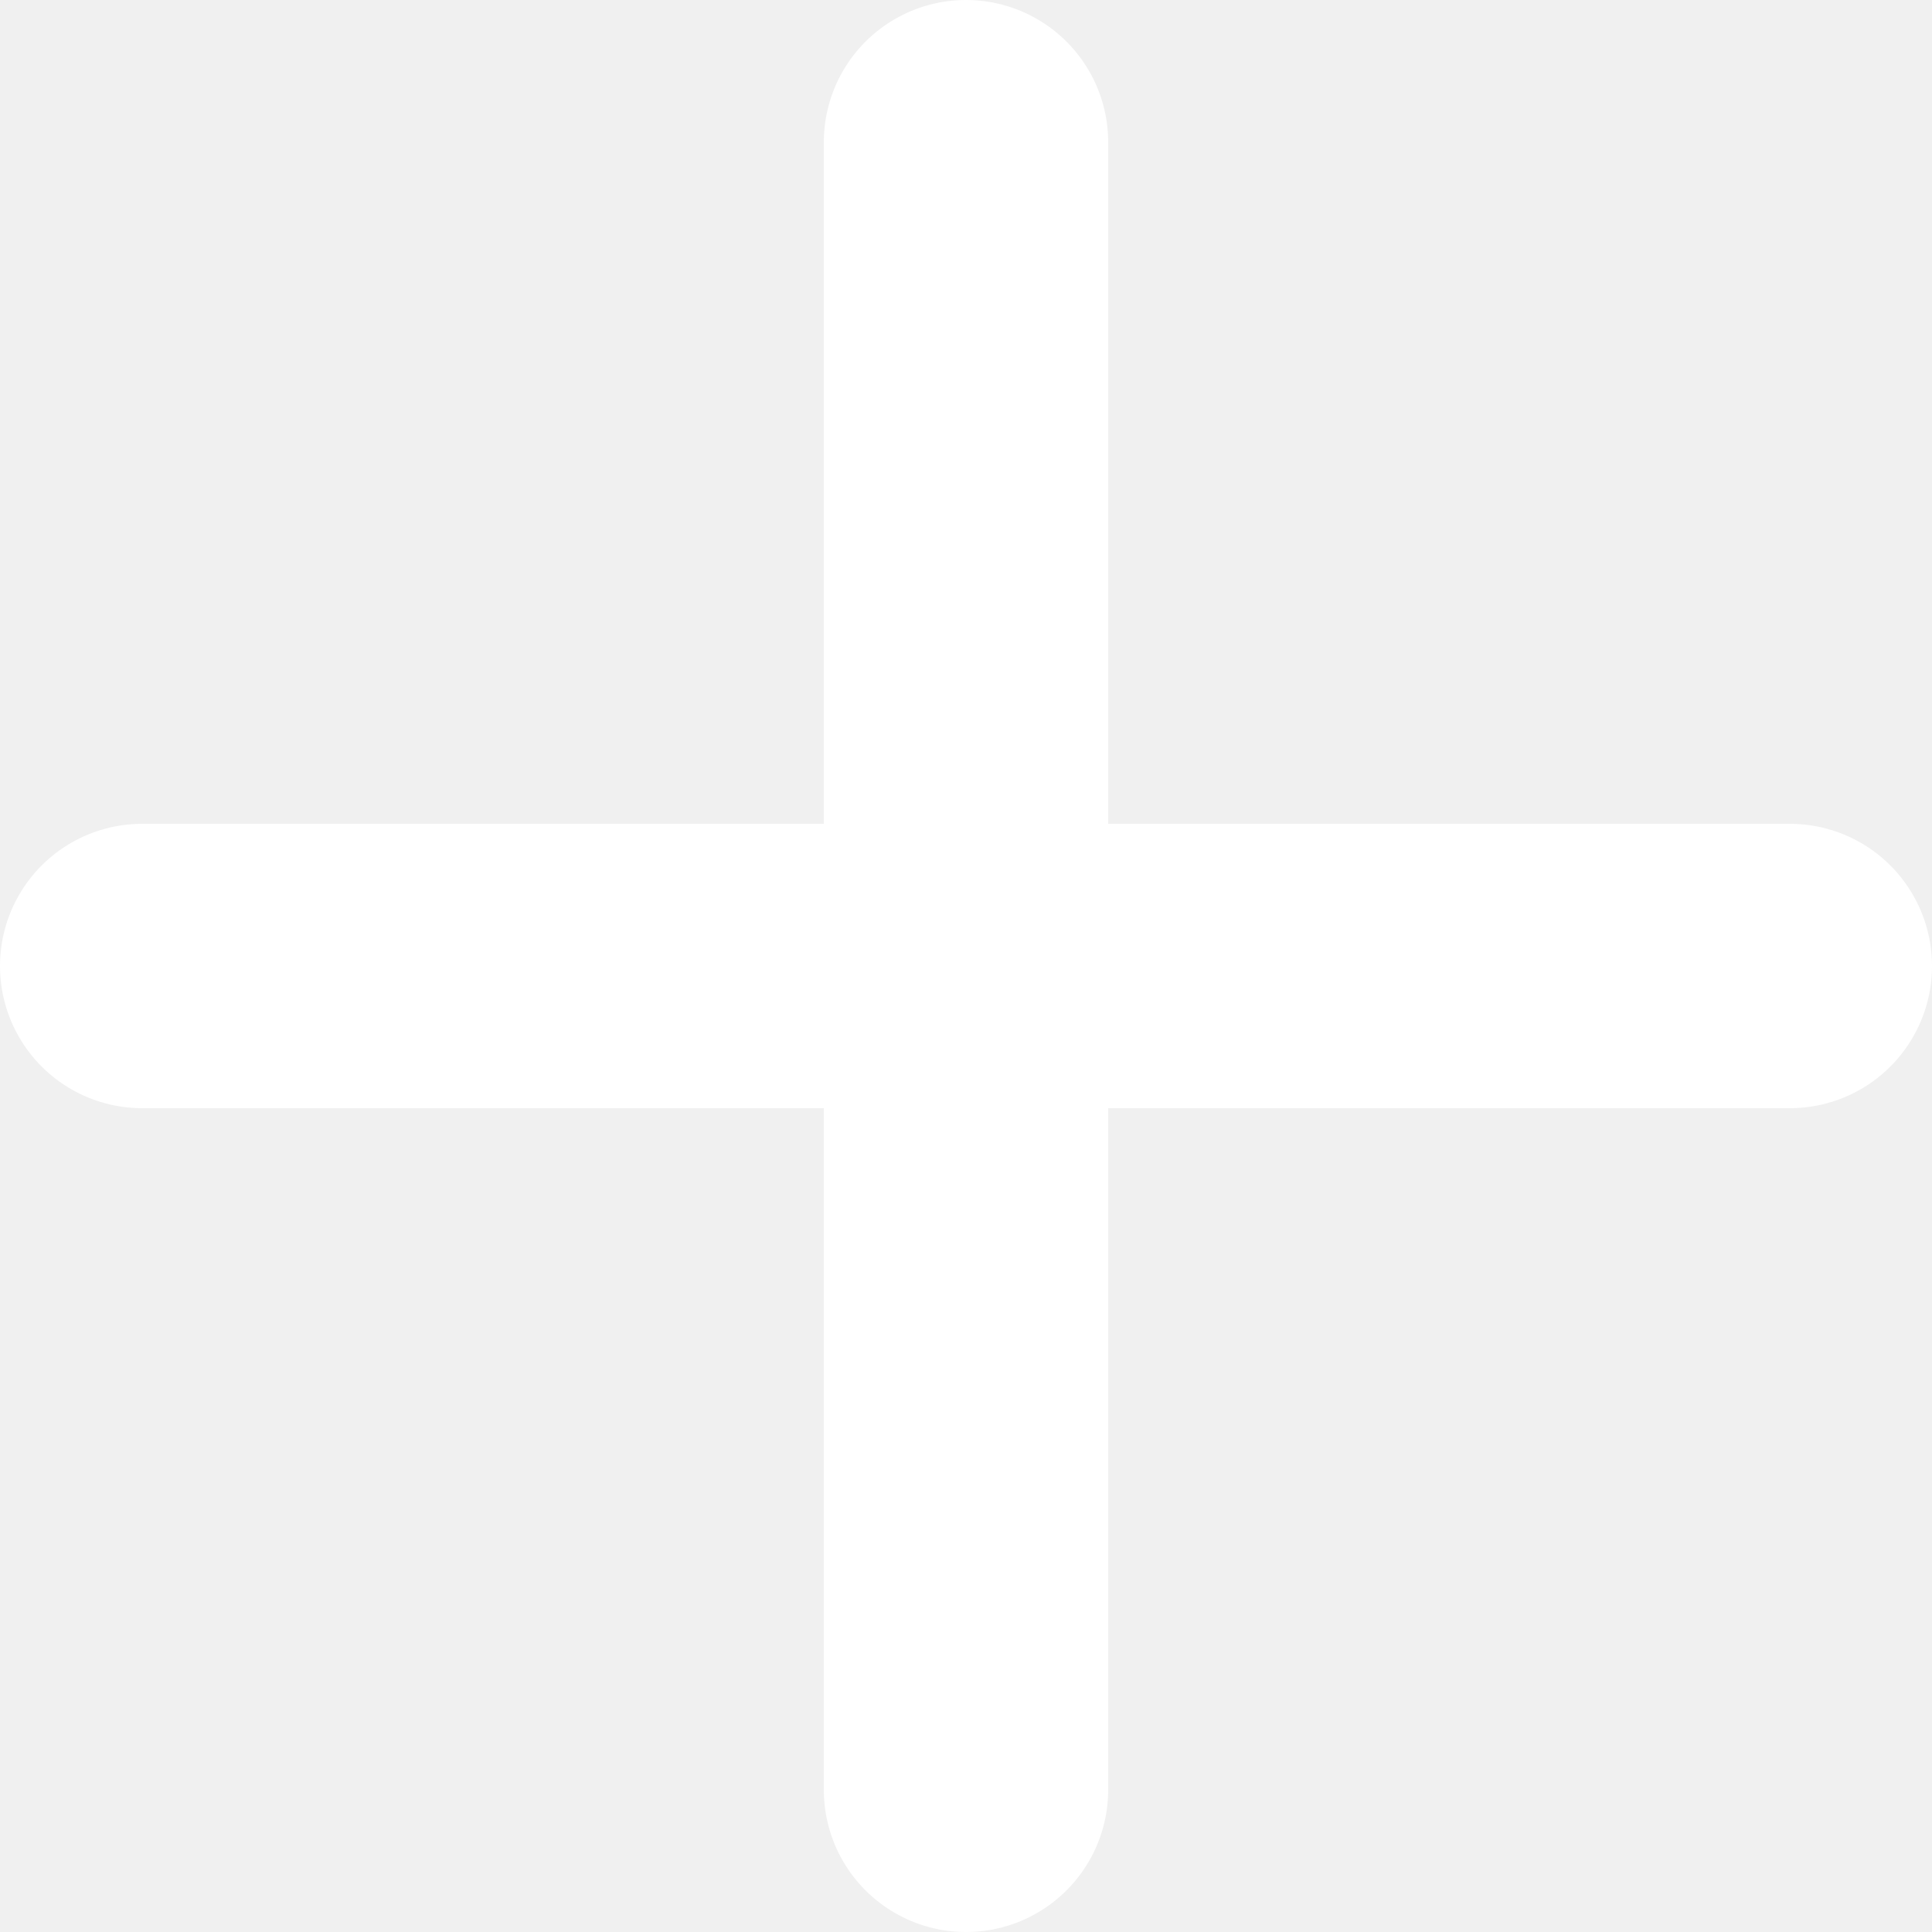
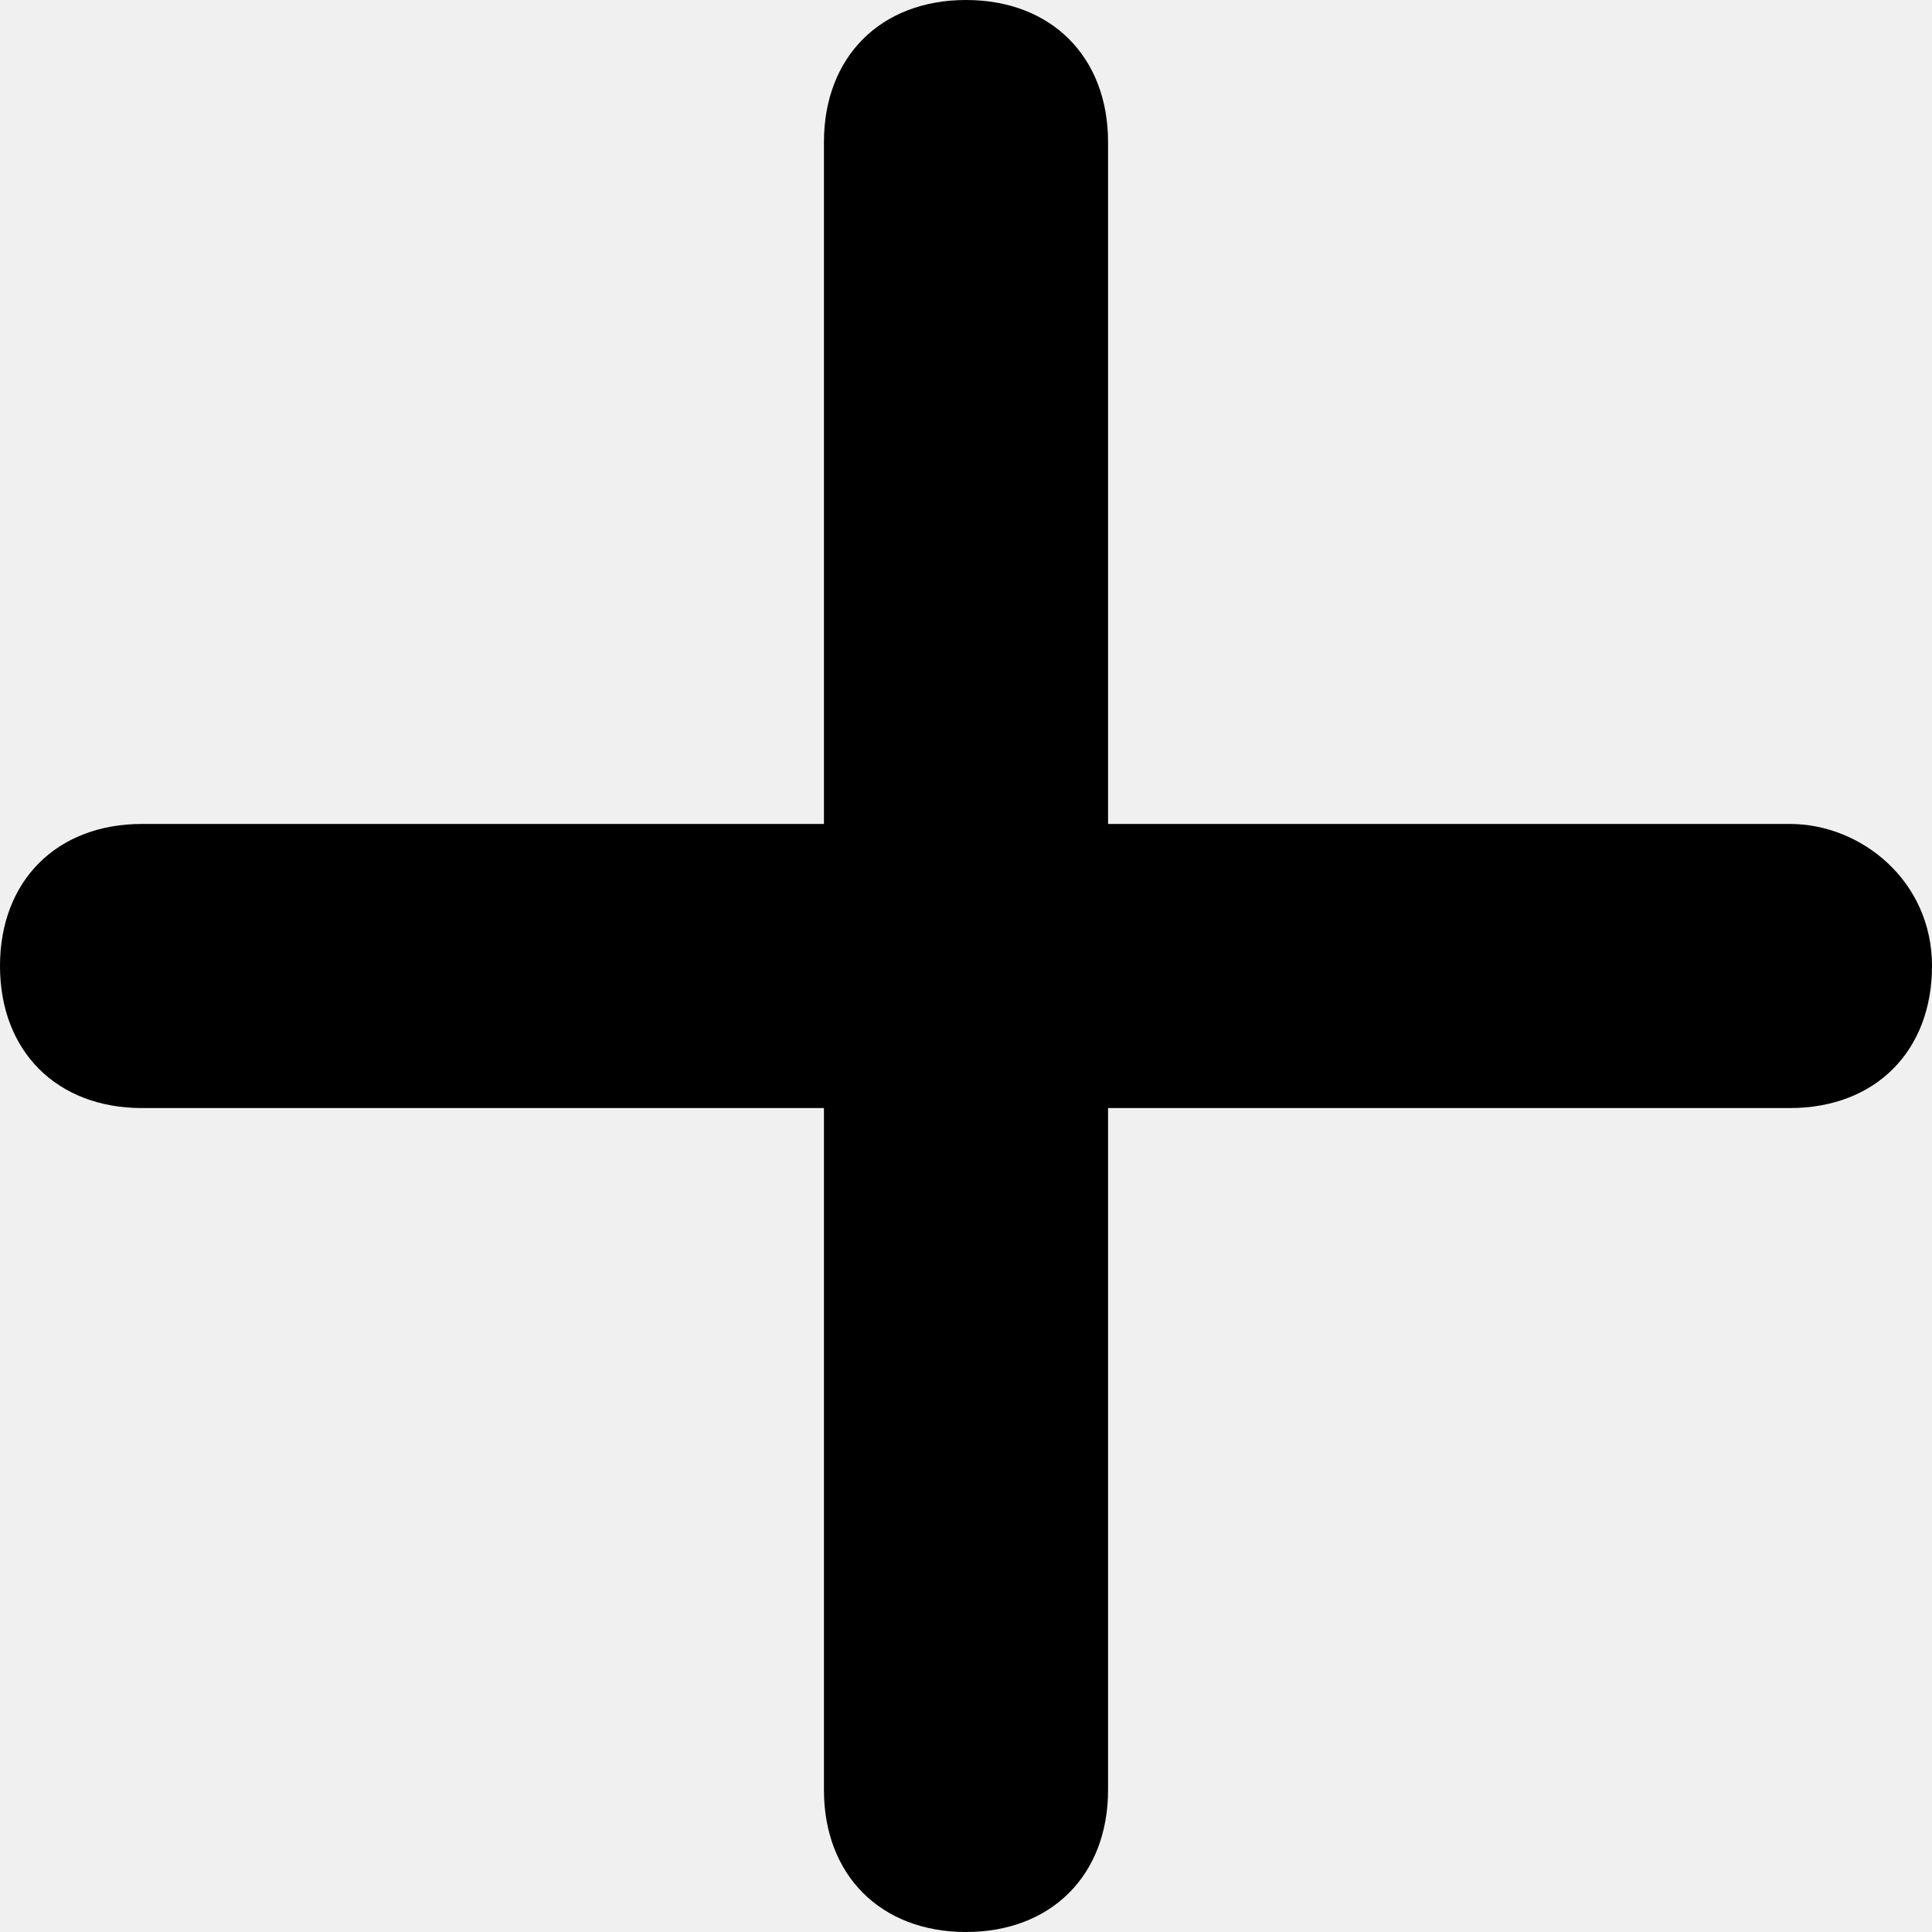
- <svg xmlns="http://www.w3.org/2000/svg" width="13.588" height="13.588" viewBox="0 0 13.588 13.588">
-   <g id="Group_38" data-name="Group 38" transform="translate(1 1)">
-     <line id="Line_10" data-name="Line 10" x2="11.588" transform="translate(0 5.794)" fill="none" stroke="#fff" stroke-linecap="round" stroke-linejoin="round" stroke-width="2" />
-     <line id="Line_11" data-name="Line 11" y2="11.588" transform="translate(5.794)" fill="none" stroke="#fff" stroke-linecap="round" stroke-linejoin="round" stroke-width="2" />
-   </g>
+ <svg xmlns="http://www.w3.org/2000/svg" version="1.1" id="Layer_1" x="0px" y="0px" viewBox="0 0 13.6 13.6" style="enable-background:new 0 0 13.6 13.6;" xml:space="preserve">
+   <path d="M12.6,5.8H7.8V1c0-0.6-0.4-1-1-1s-1,0.4-1,1v4.8H1c-0.6,0-1,0.4-1,1s0.4,1,1,1h4.8v4.8c0,0.6,0.4,1,1,1s1-0.4,1-1V7.8h4.8  c0.6,0,1-0.4,1-1S13.1,5.8,12.6,5.8z" />
</svg>
